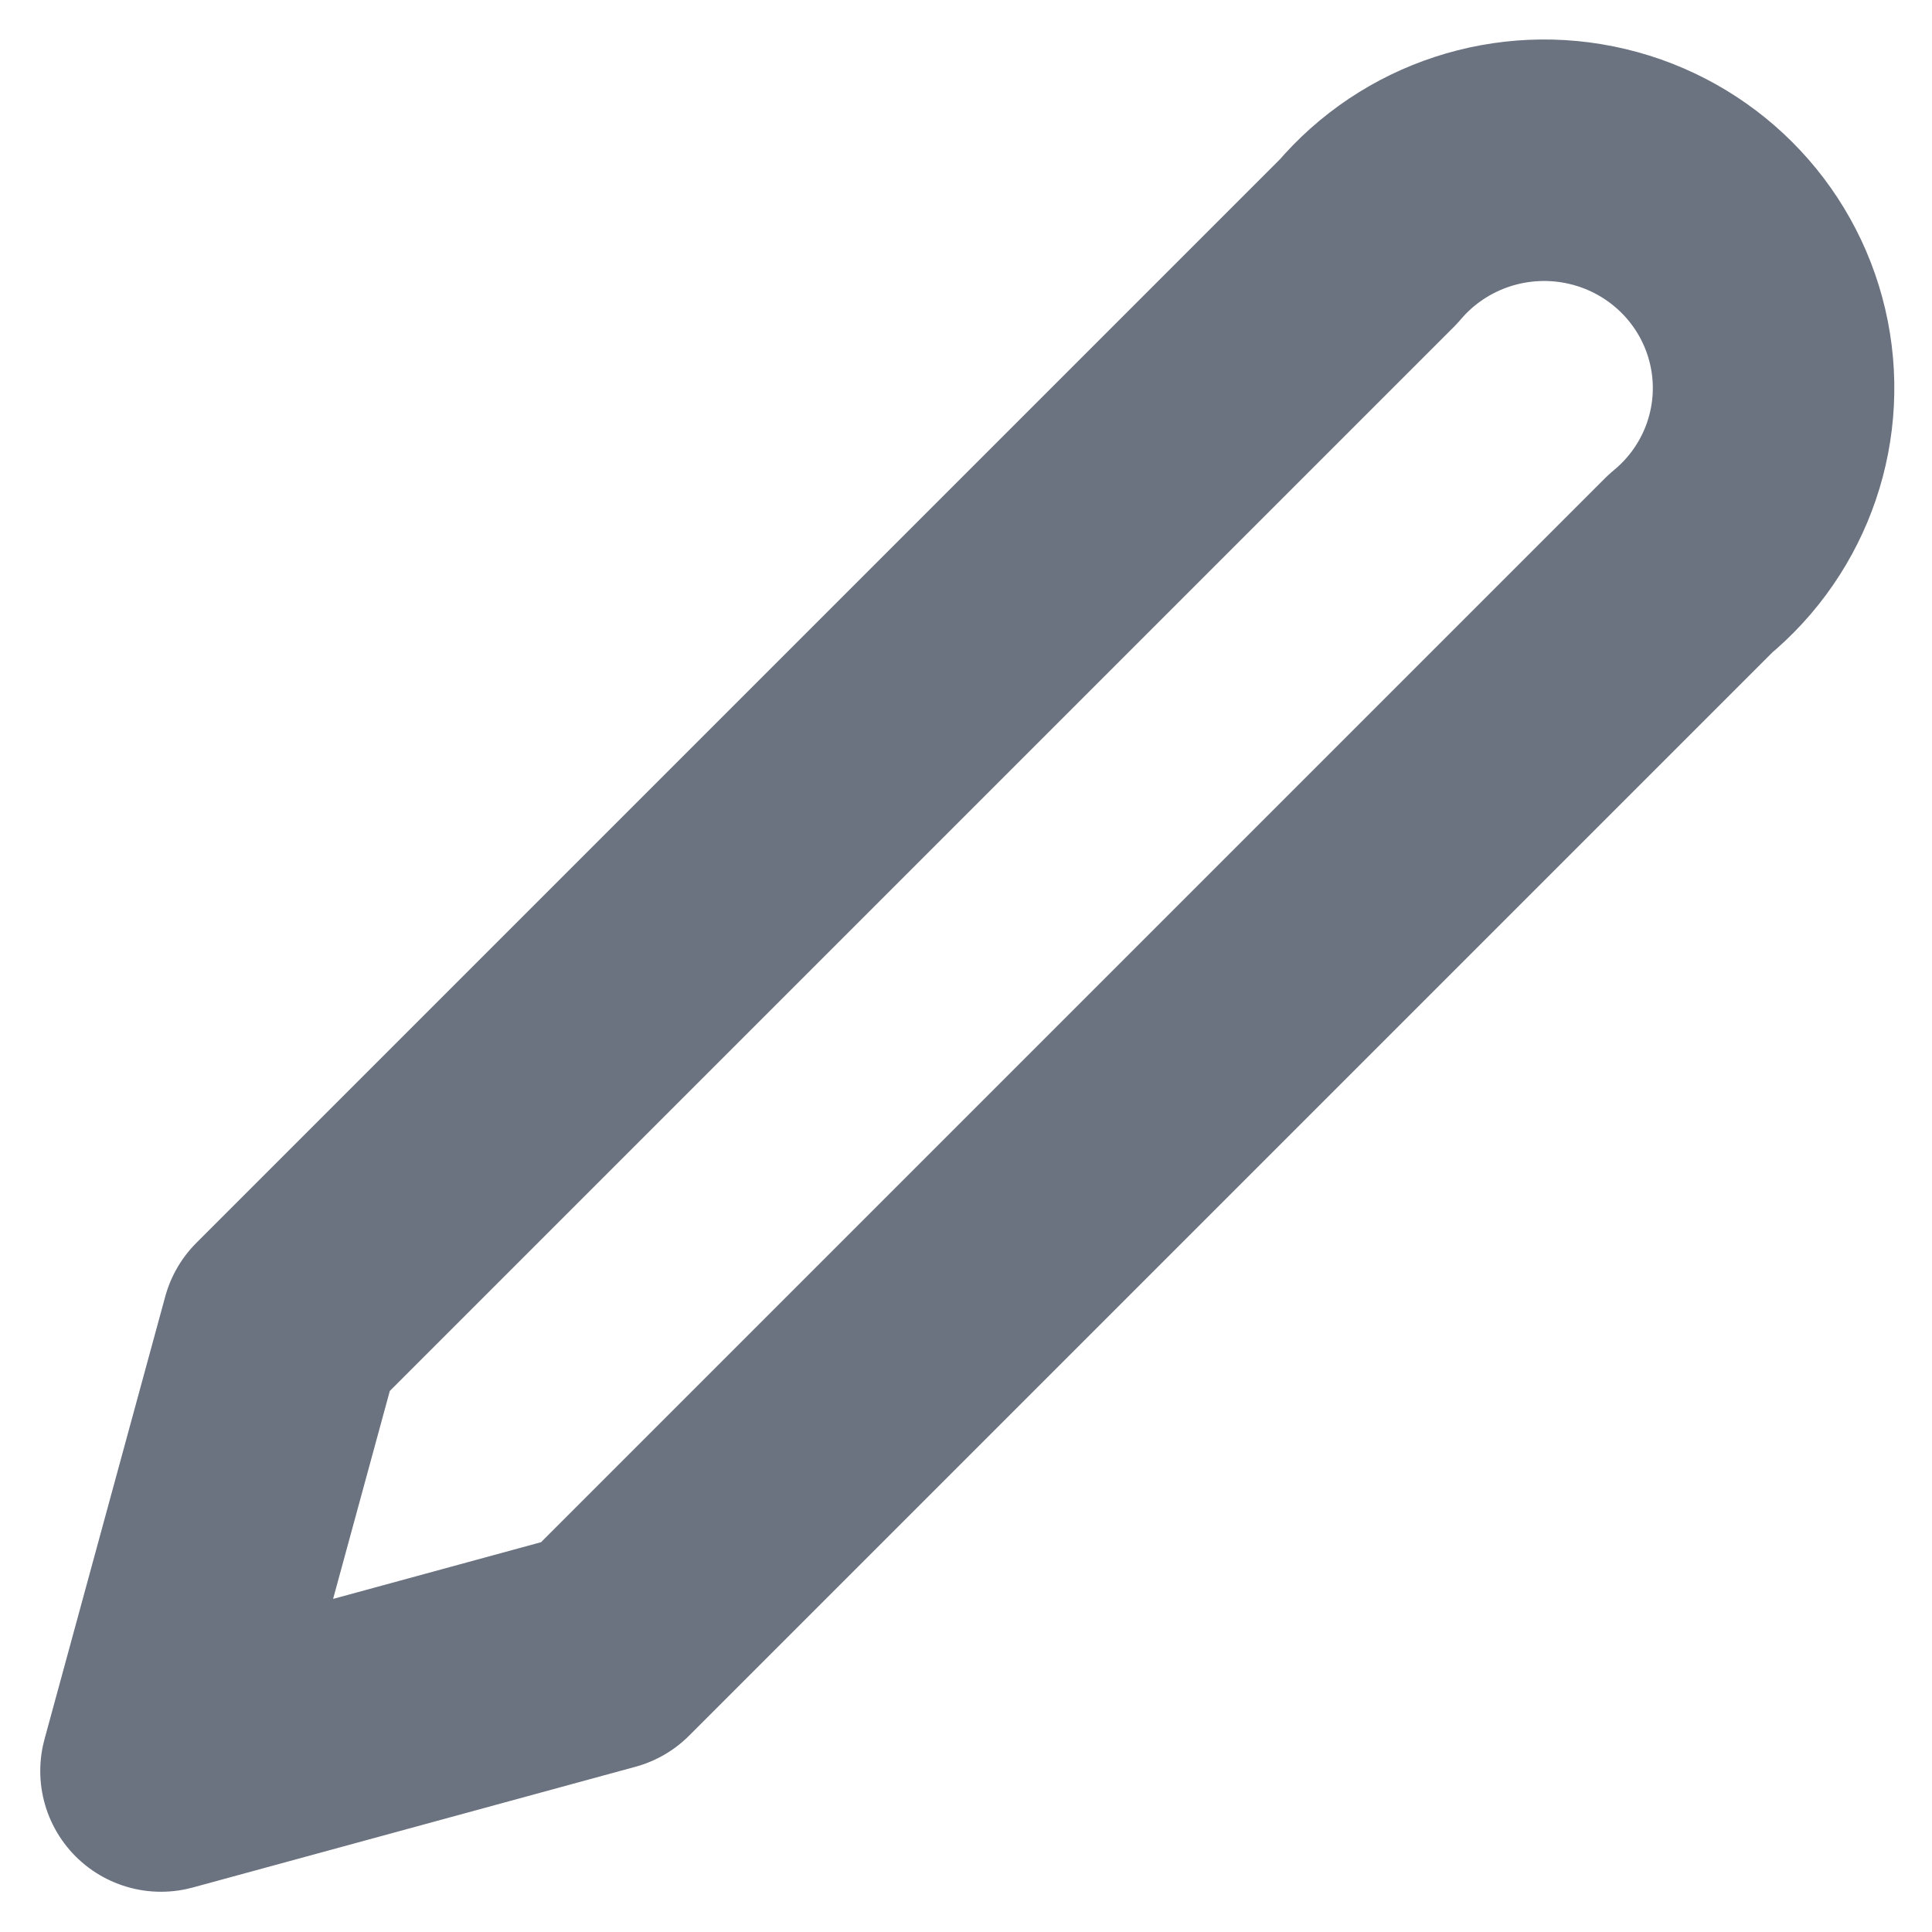
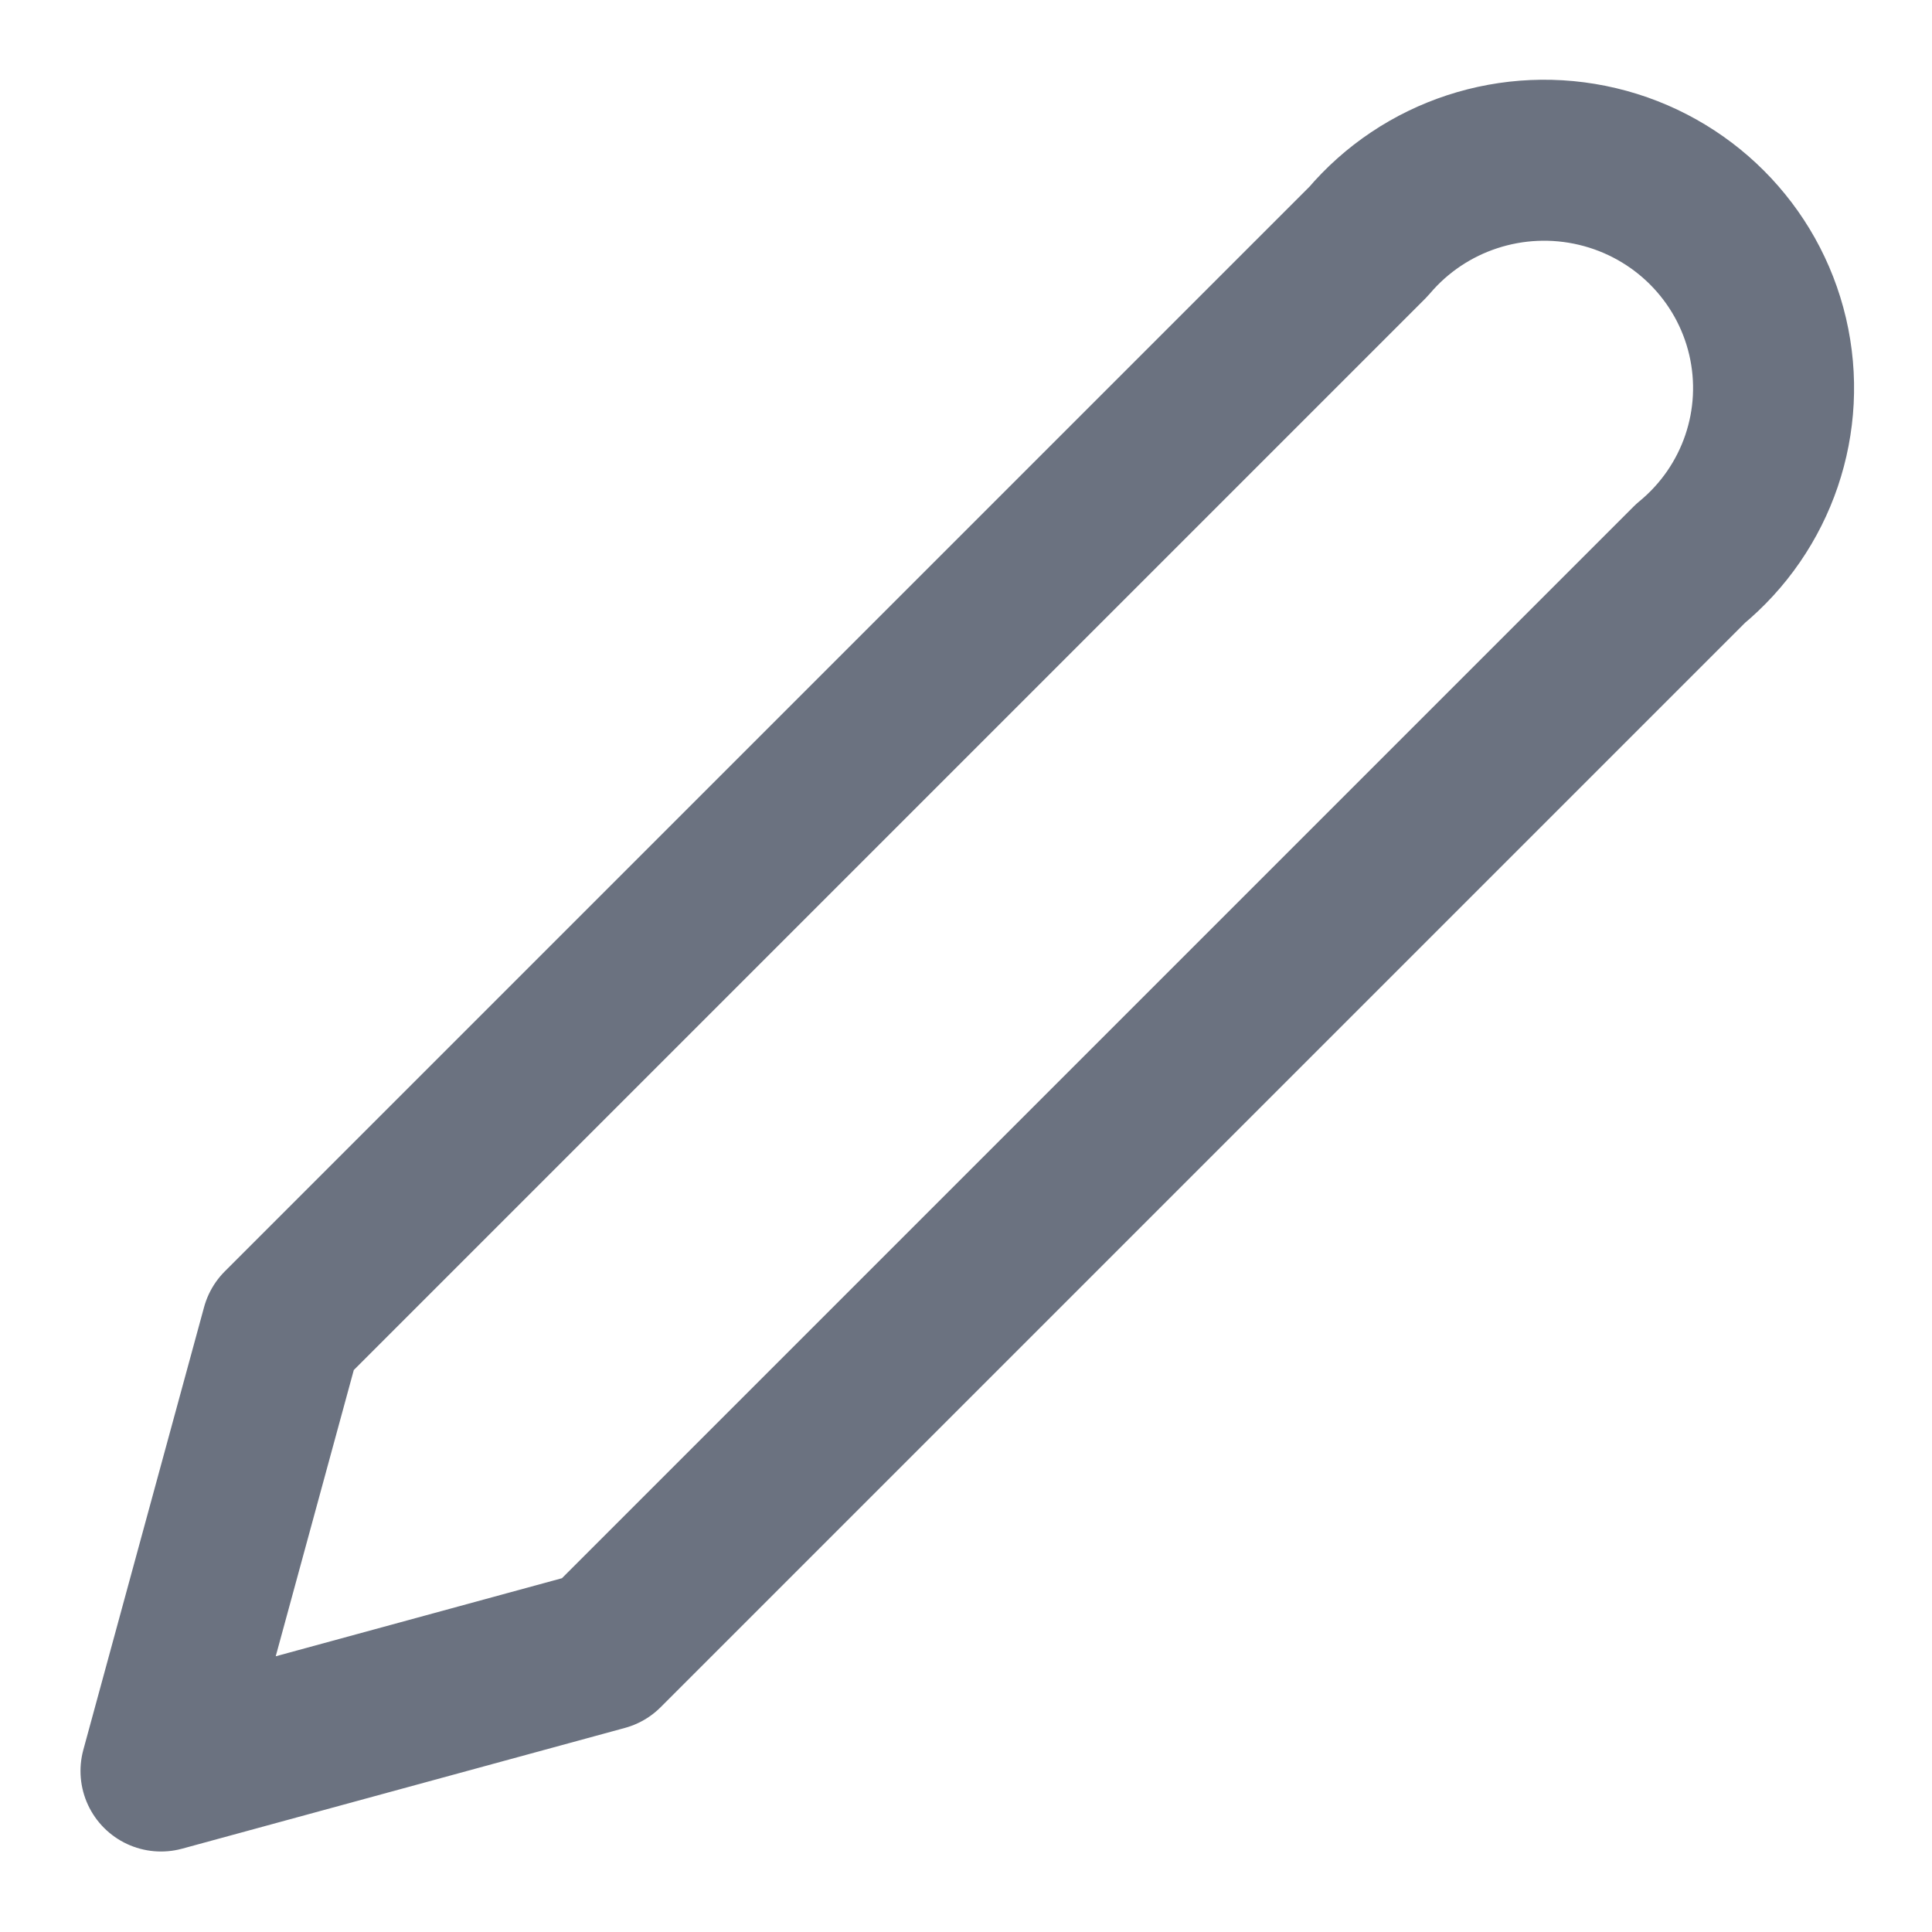
- <svg xmlns="http://www.w3.org/2000/svg" width="14" height="14" viewBox="0 0 24 24" fill="none" stroke="#6b7280" stroke-width="3" stroke-linecap="round" stroke-linejoin="round">
+ <svg xmlns="http://www.w3.org/2000/svg" width="14" height="14" viewBox="0 0 24 24" fill="none" stroke="#6b7280" stroke-width="2" stroke-linecap="round" stroke-linejoin="round">
  <path d="M17 3a2.85 2.83 0 1 1 4 4L7.5 20.5 2 22l1.5-5.5Z" />
</svg>
